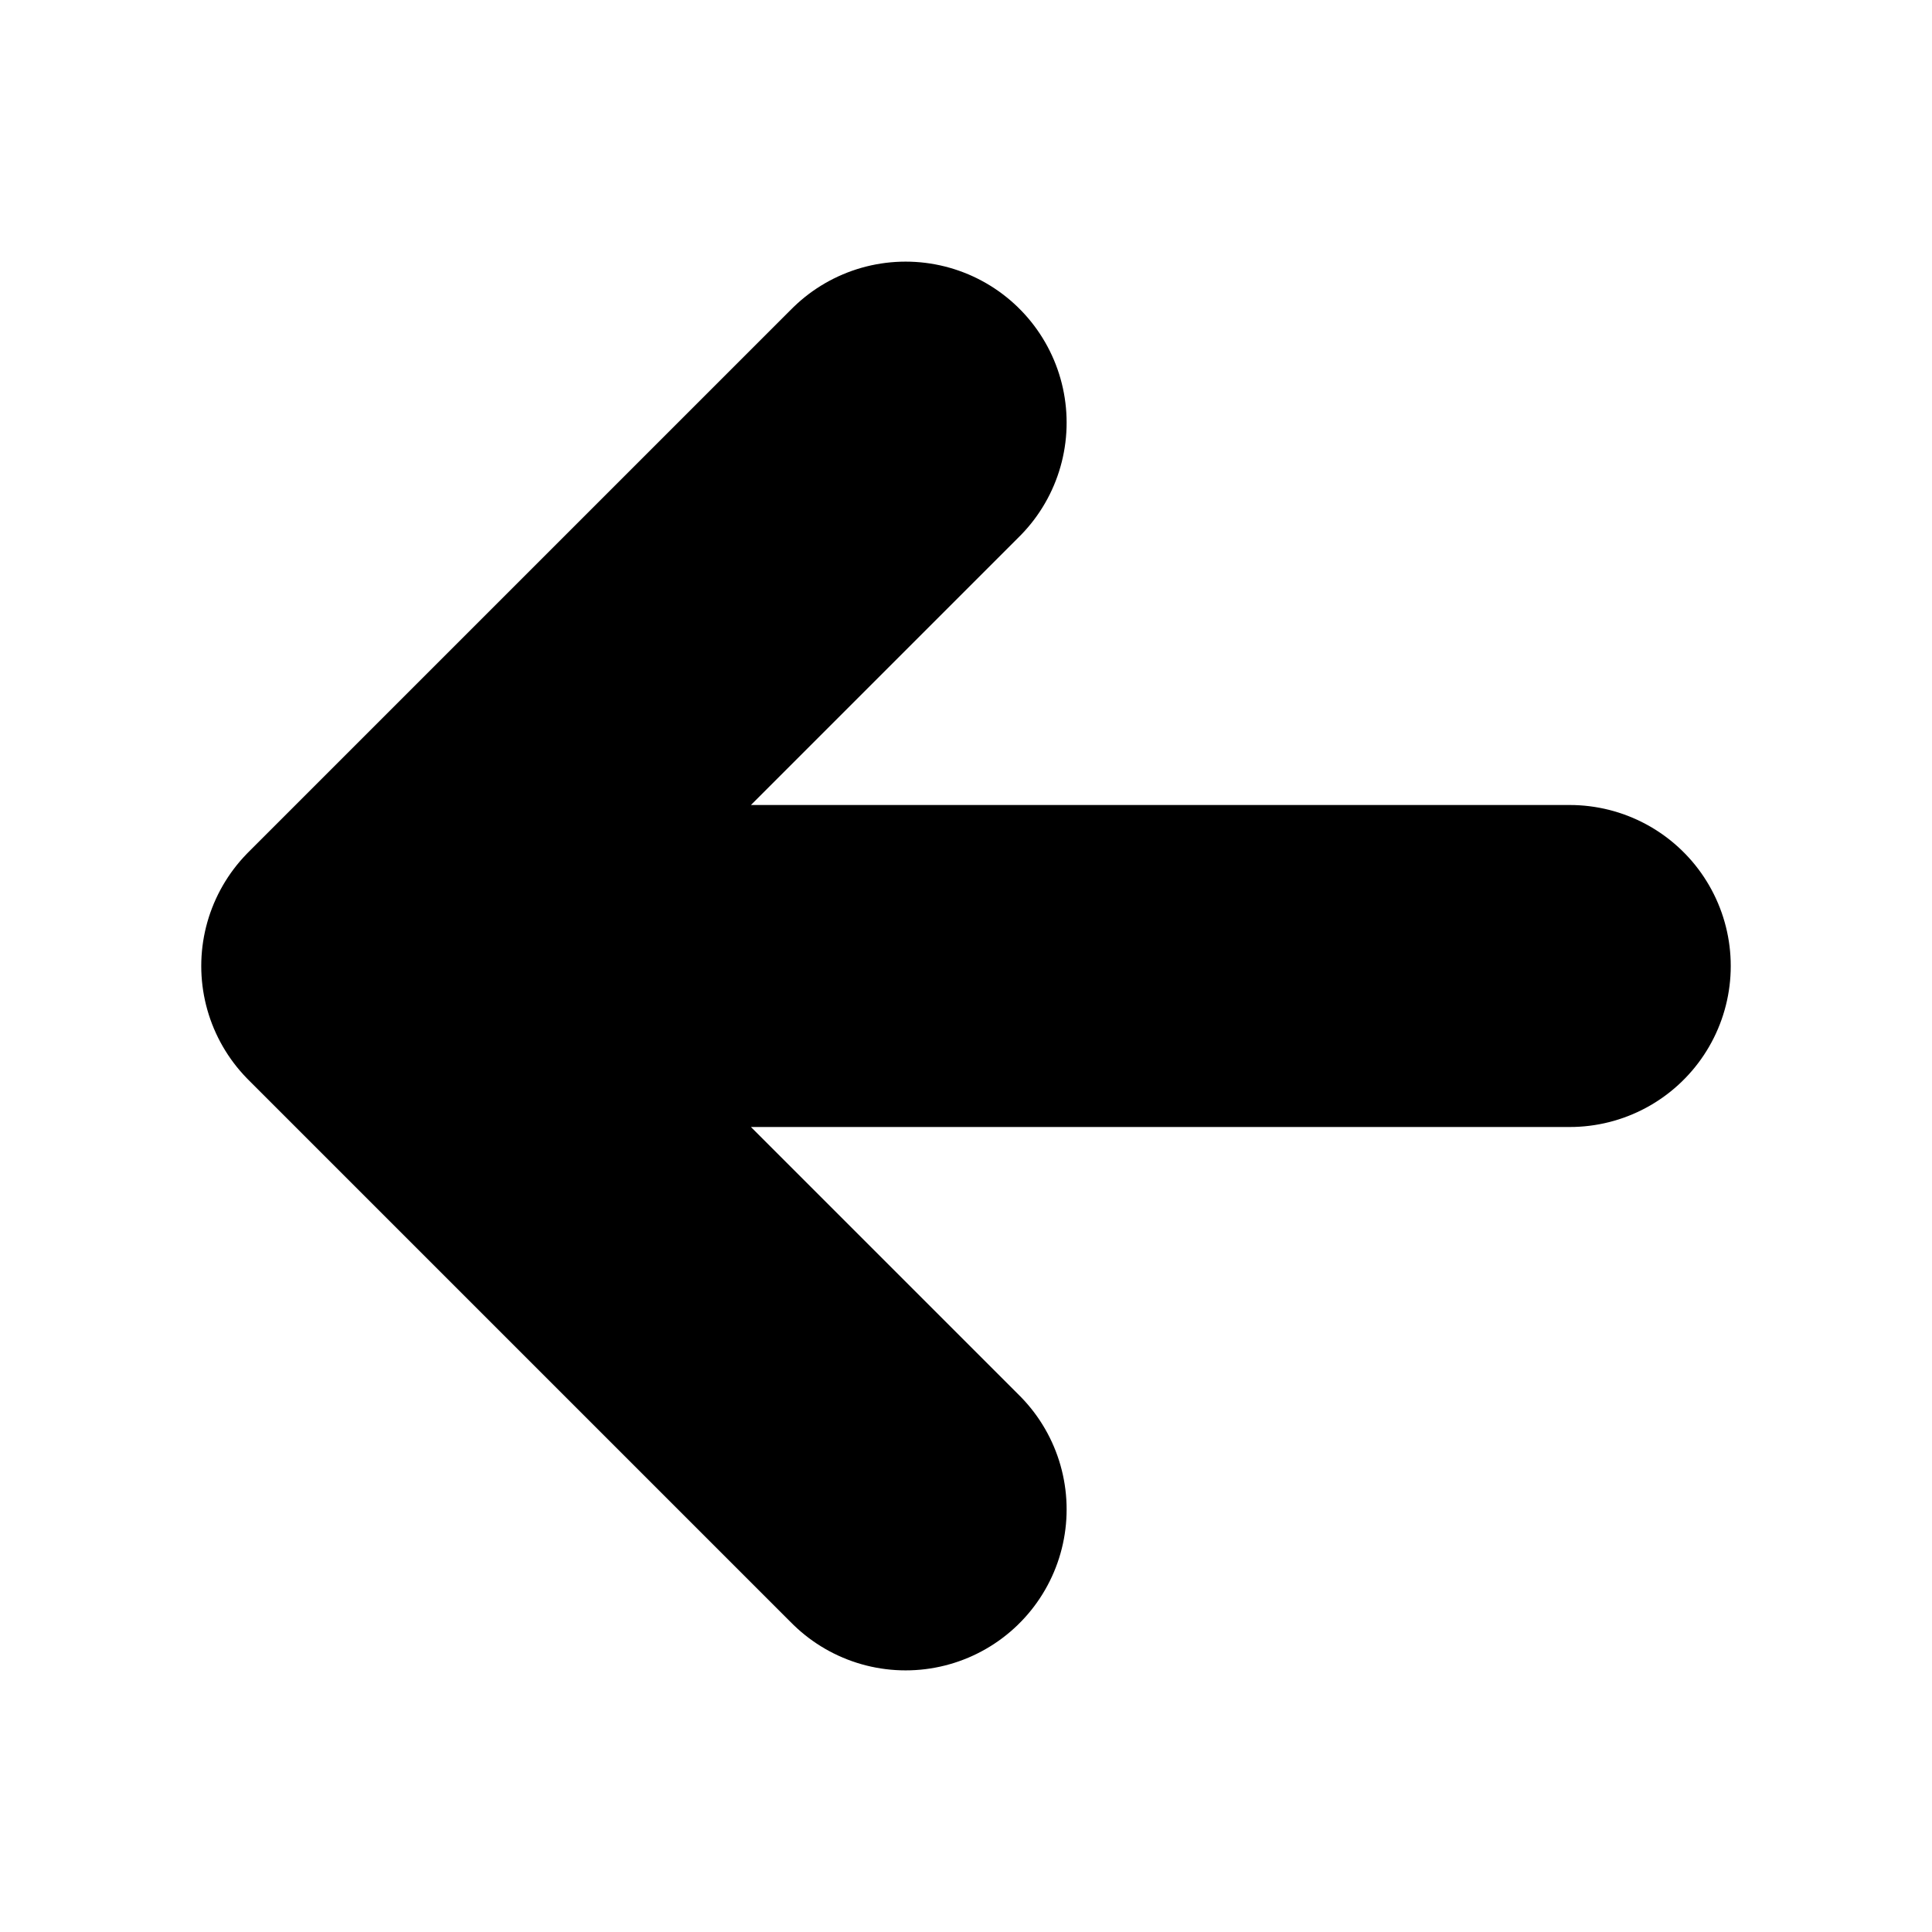
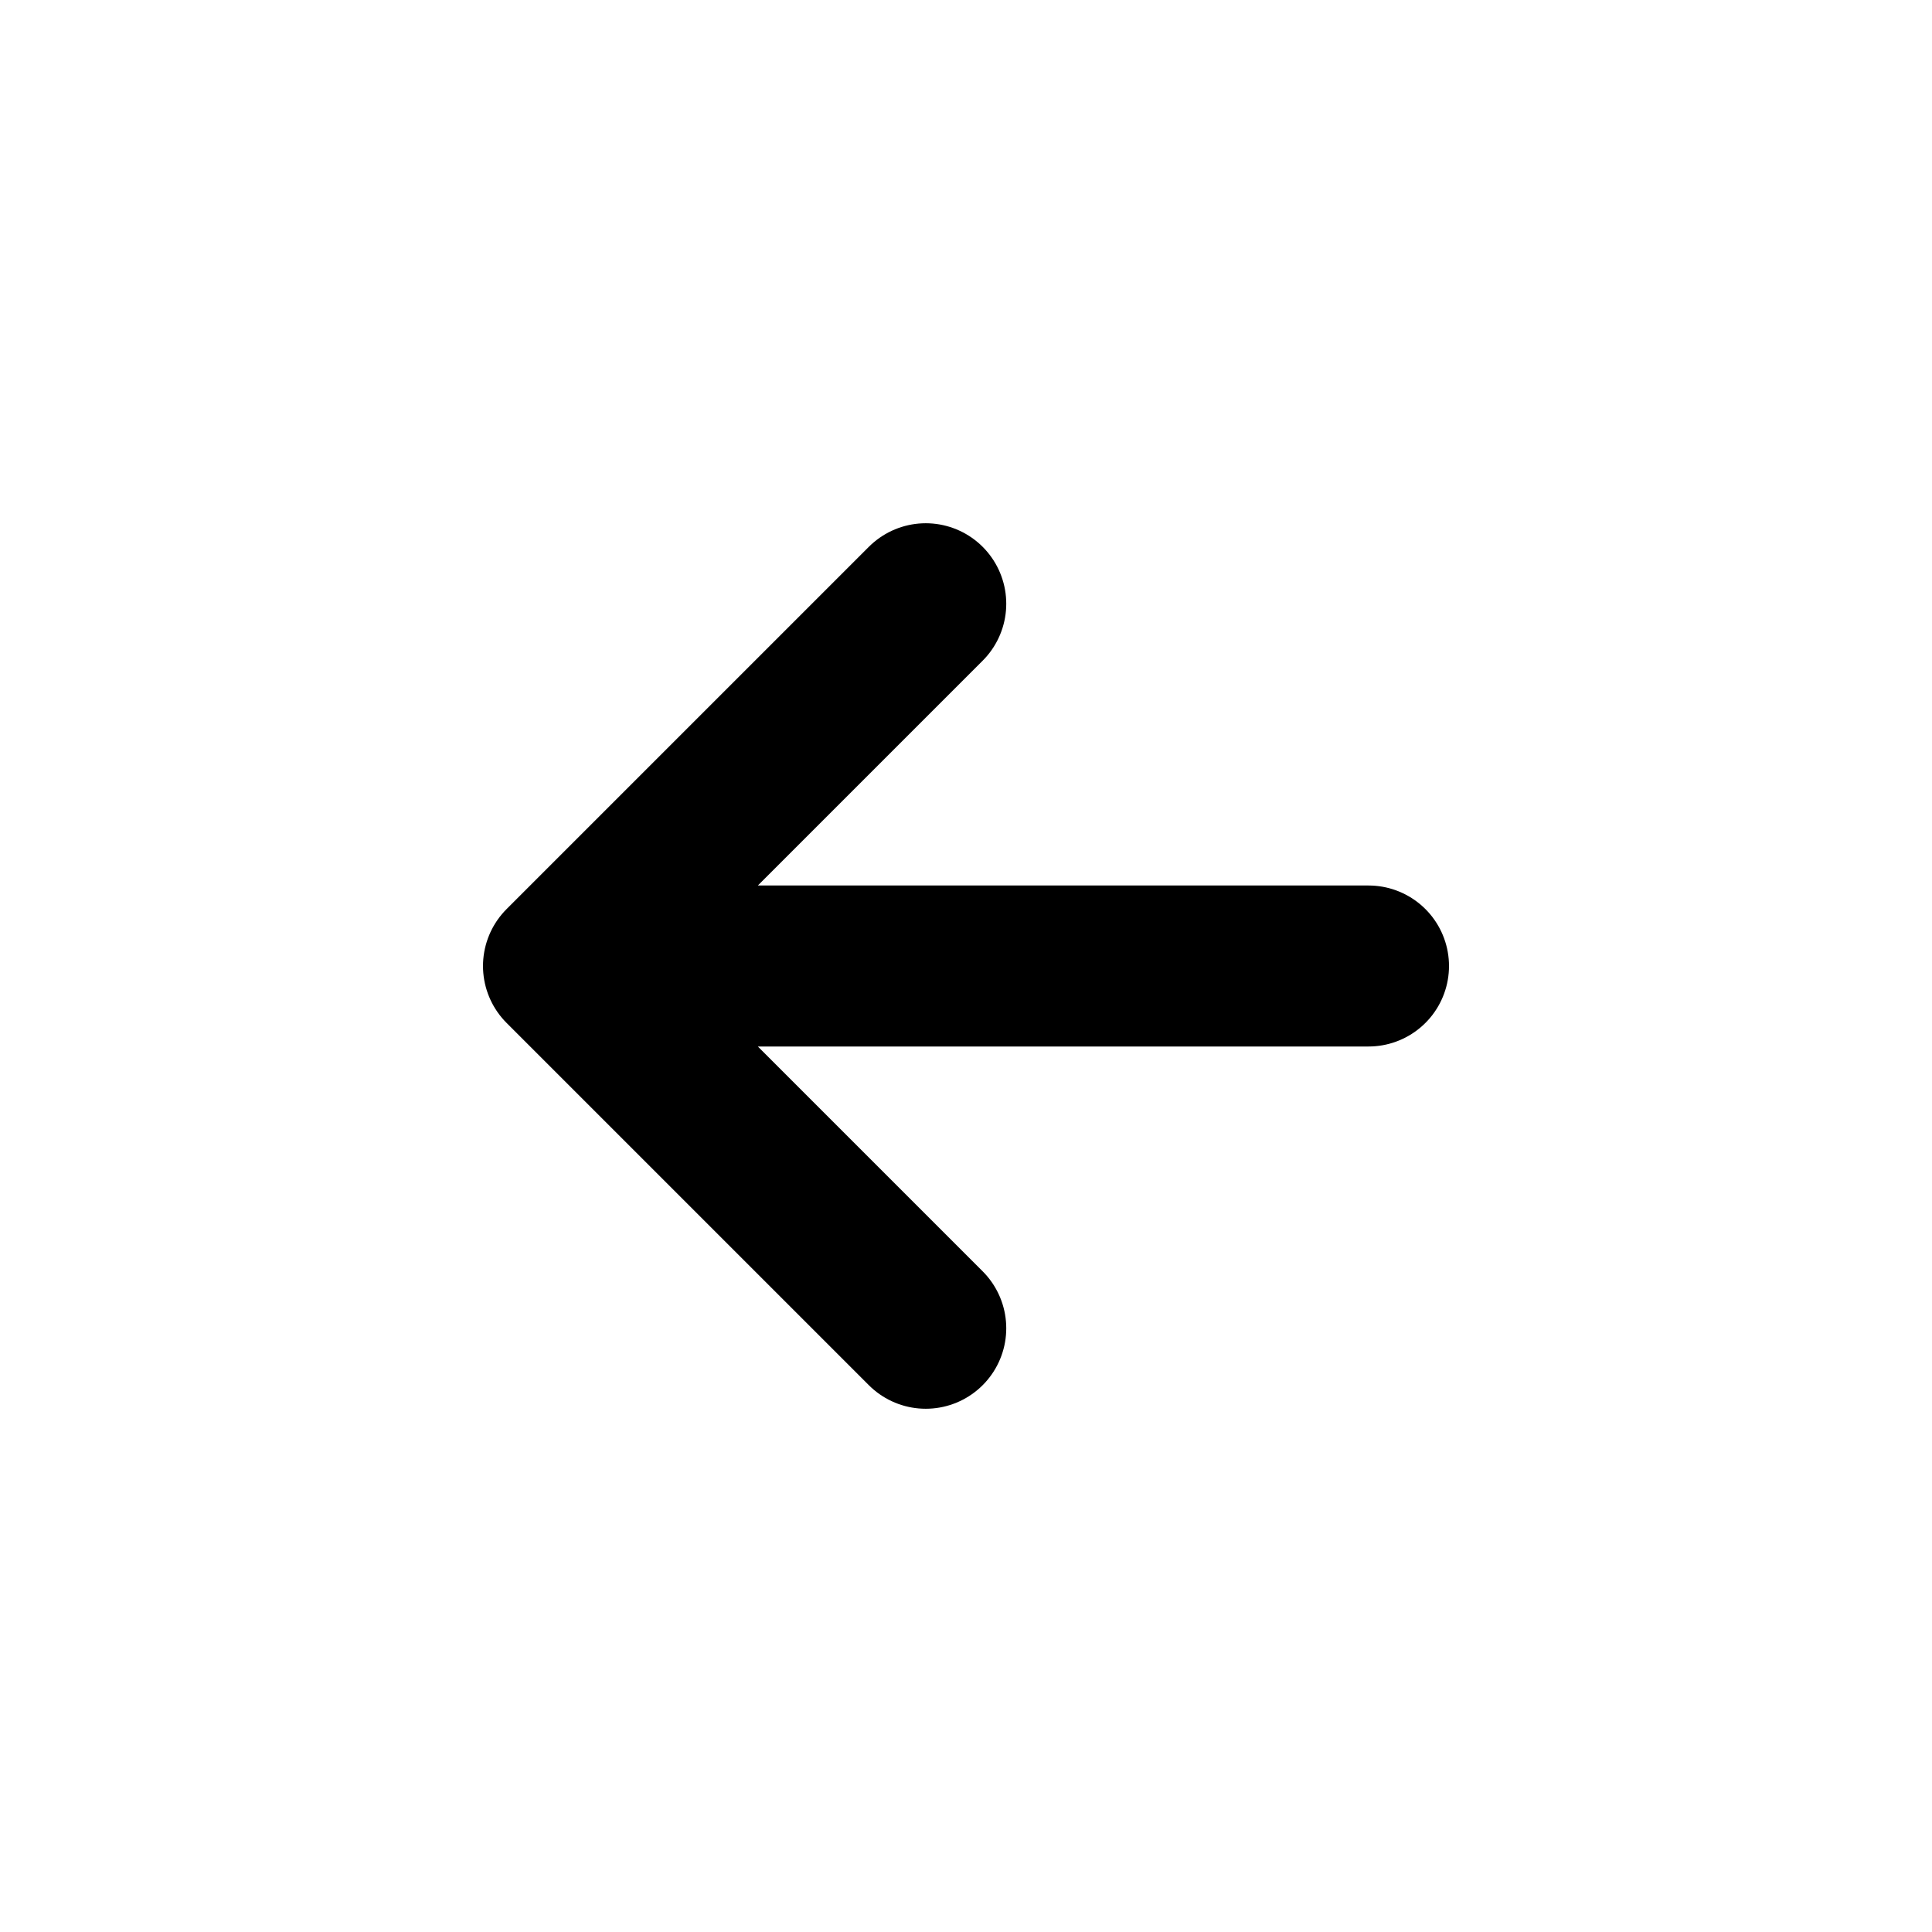
- <svg xmlns="http://www.w3.org/2000/svg" width="24" height="24" viewBox="0 0 24 24" fill="none">
-   <path d="M19.5 12H4.5M4.5 12L11.25 18.75M4.5 12L11.25 5.25" stroke="black" stroke-width="4" stroke-linecap="round" stroke-linejoin="round" />
+ <svg xmlns="http://www.w3.org/2000/svg" viewBox="0 0 48 48" fill="currentColor">
+   <path d="M34 24H14M14 24L23 33M14 24L23 15" stroke="currentColor" stroke-width="4" stroke-linecap="round" stroke-linejoin="round" />
</svg>
